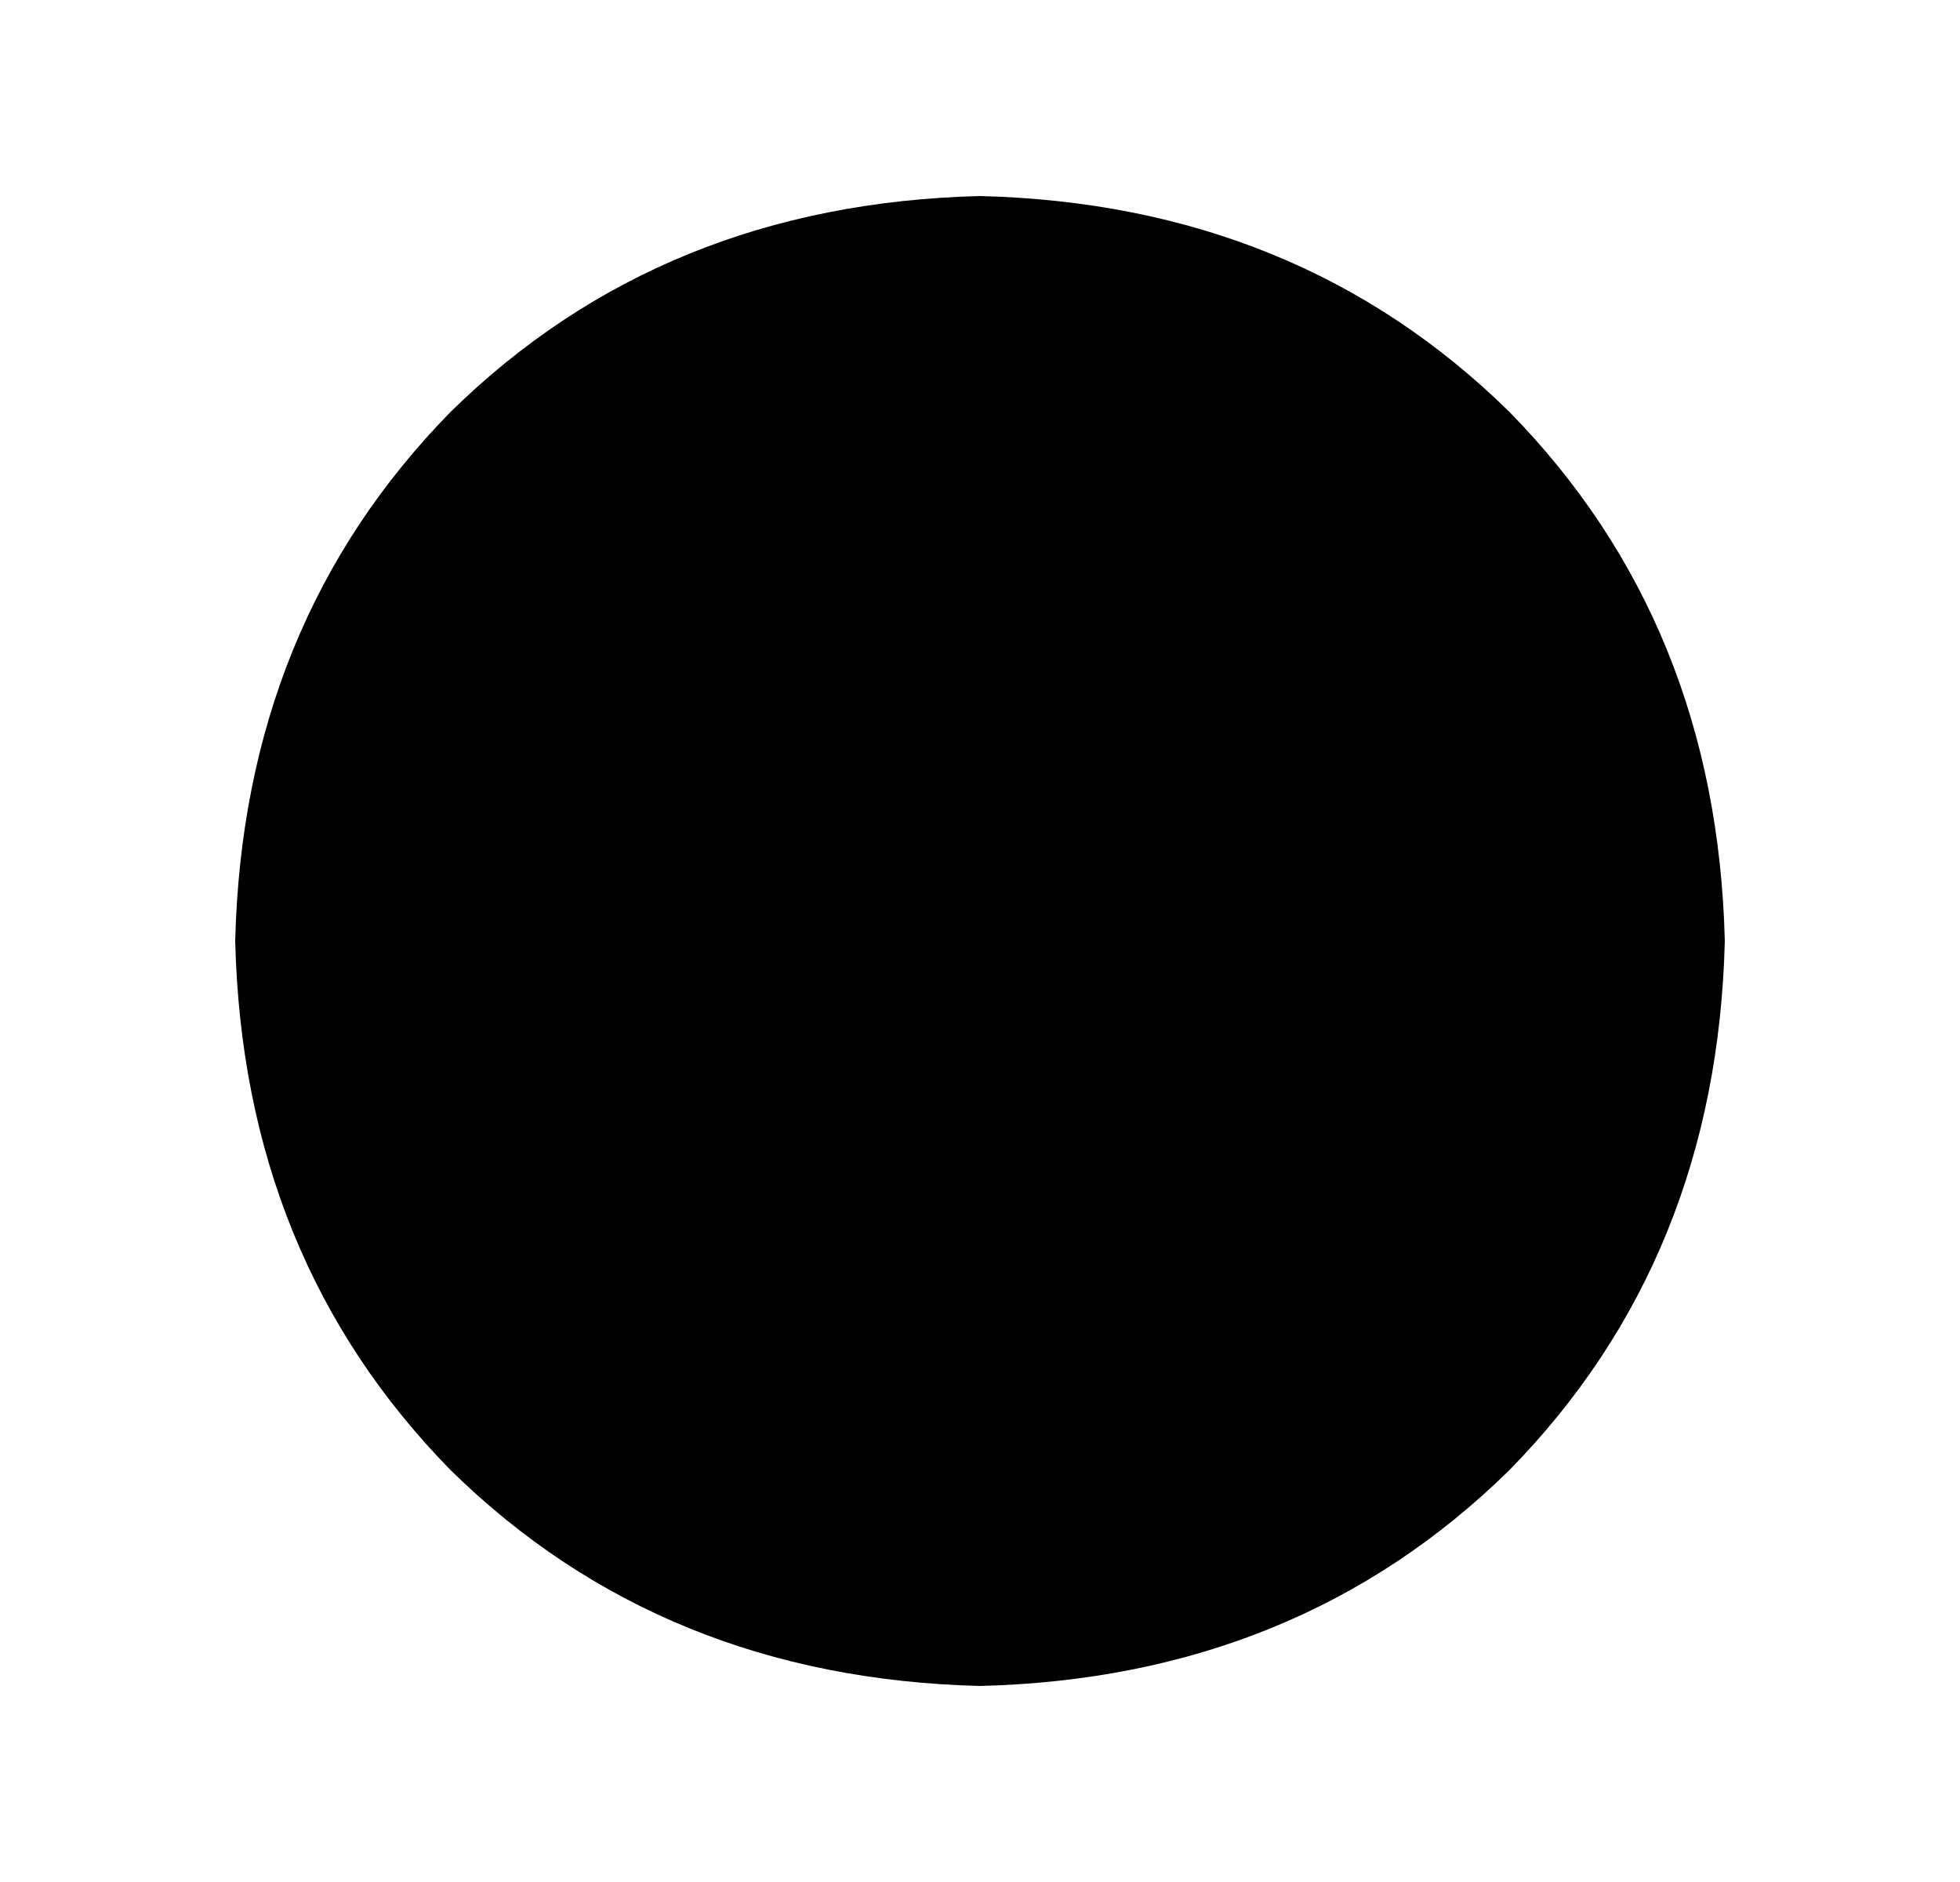
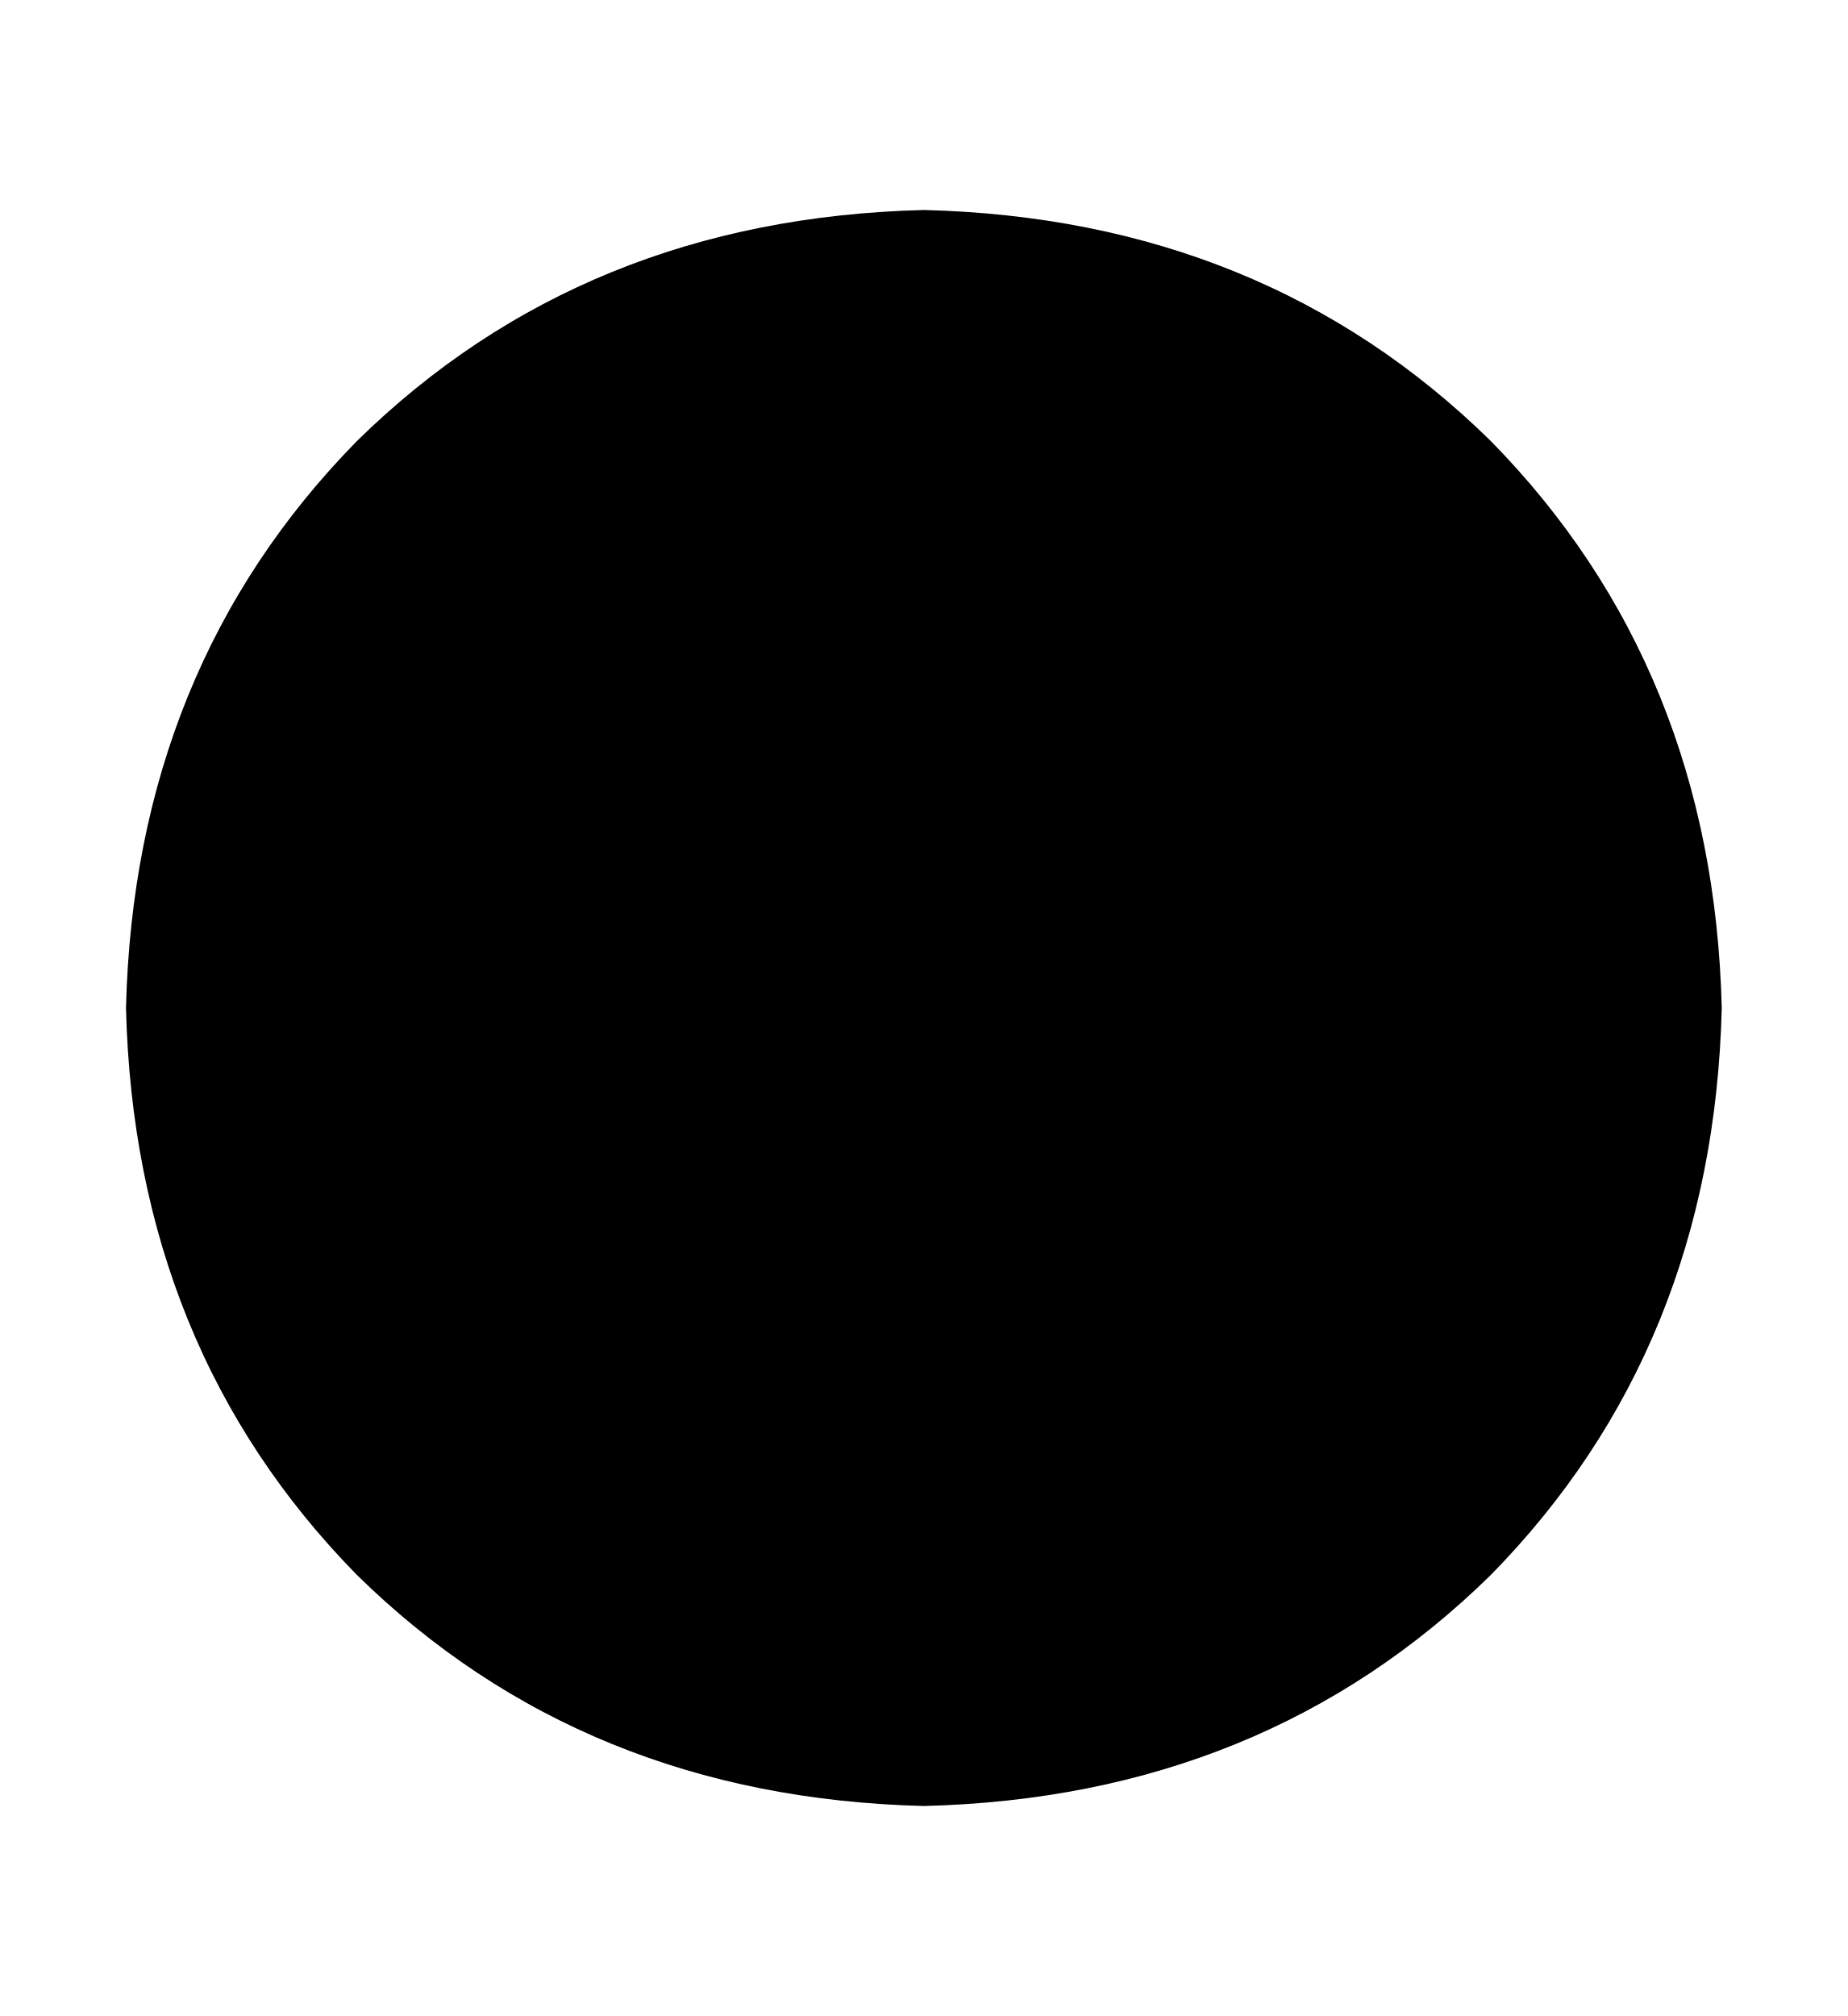
- <svg xmlns="http://www.w3.org/2000/svg" width="500" height="480" viewBox="0 0 500 480">
-   <path d="M250 430q81-2 135-55 53-54 55-135-2-81-55-135-54-53-135-55-81 2-135 55-53 54-55 135 2 81 55 135 54 53 135 55l0 0z" />
+ <svg xmlns="http://www.w3.org/2000/svg" width="440" height="480" viewBox="0 0 440 480">
+   <path d="M220 430q81-2 135-55 53-54 55-135-2-81-55-135-54-53-135-55-81 2-135 55-53 54-55 135 2 81 55 135 54 53 135 55l0 0z" />
</svg>
